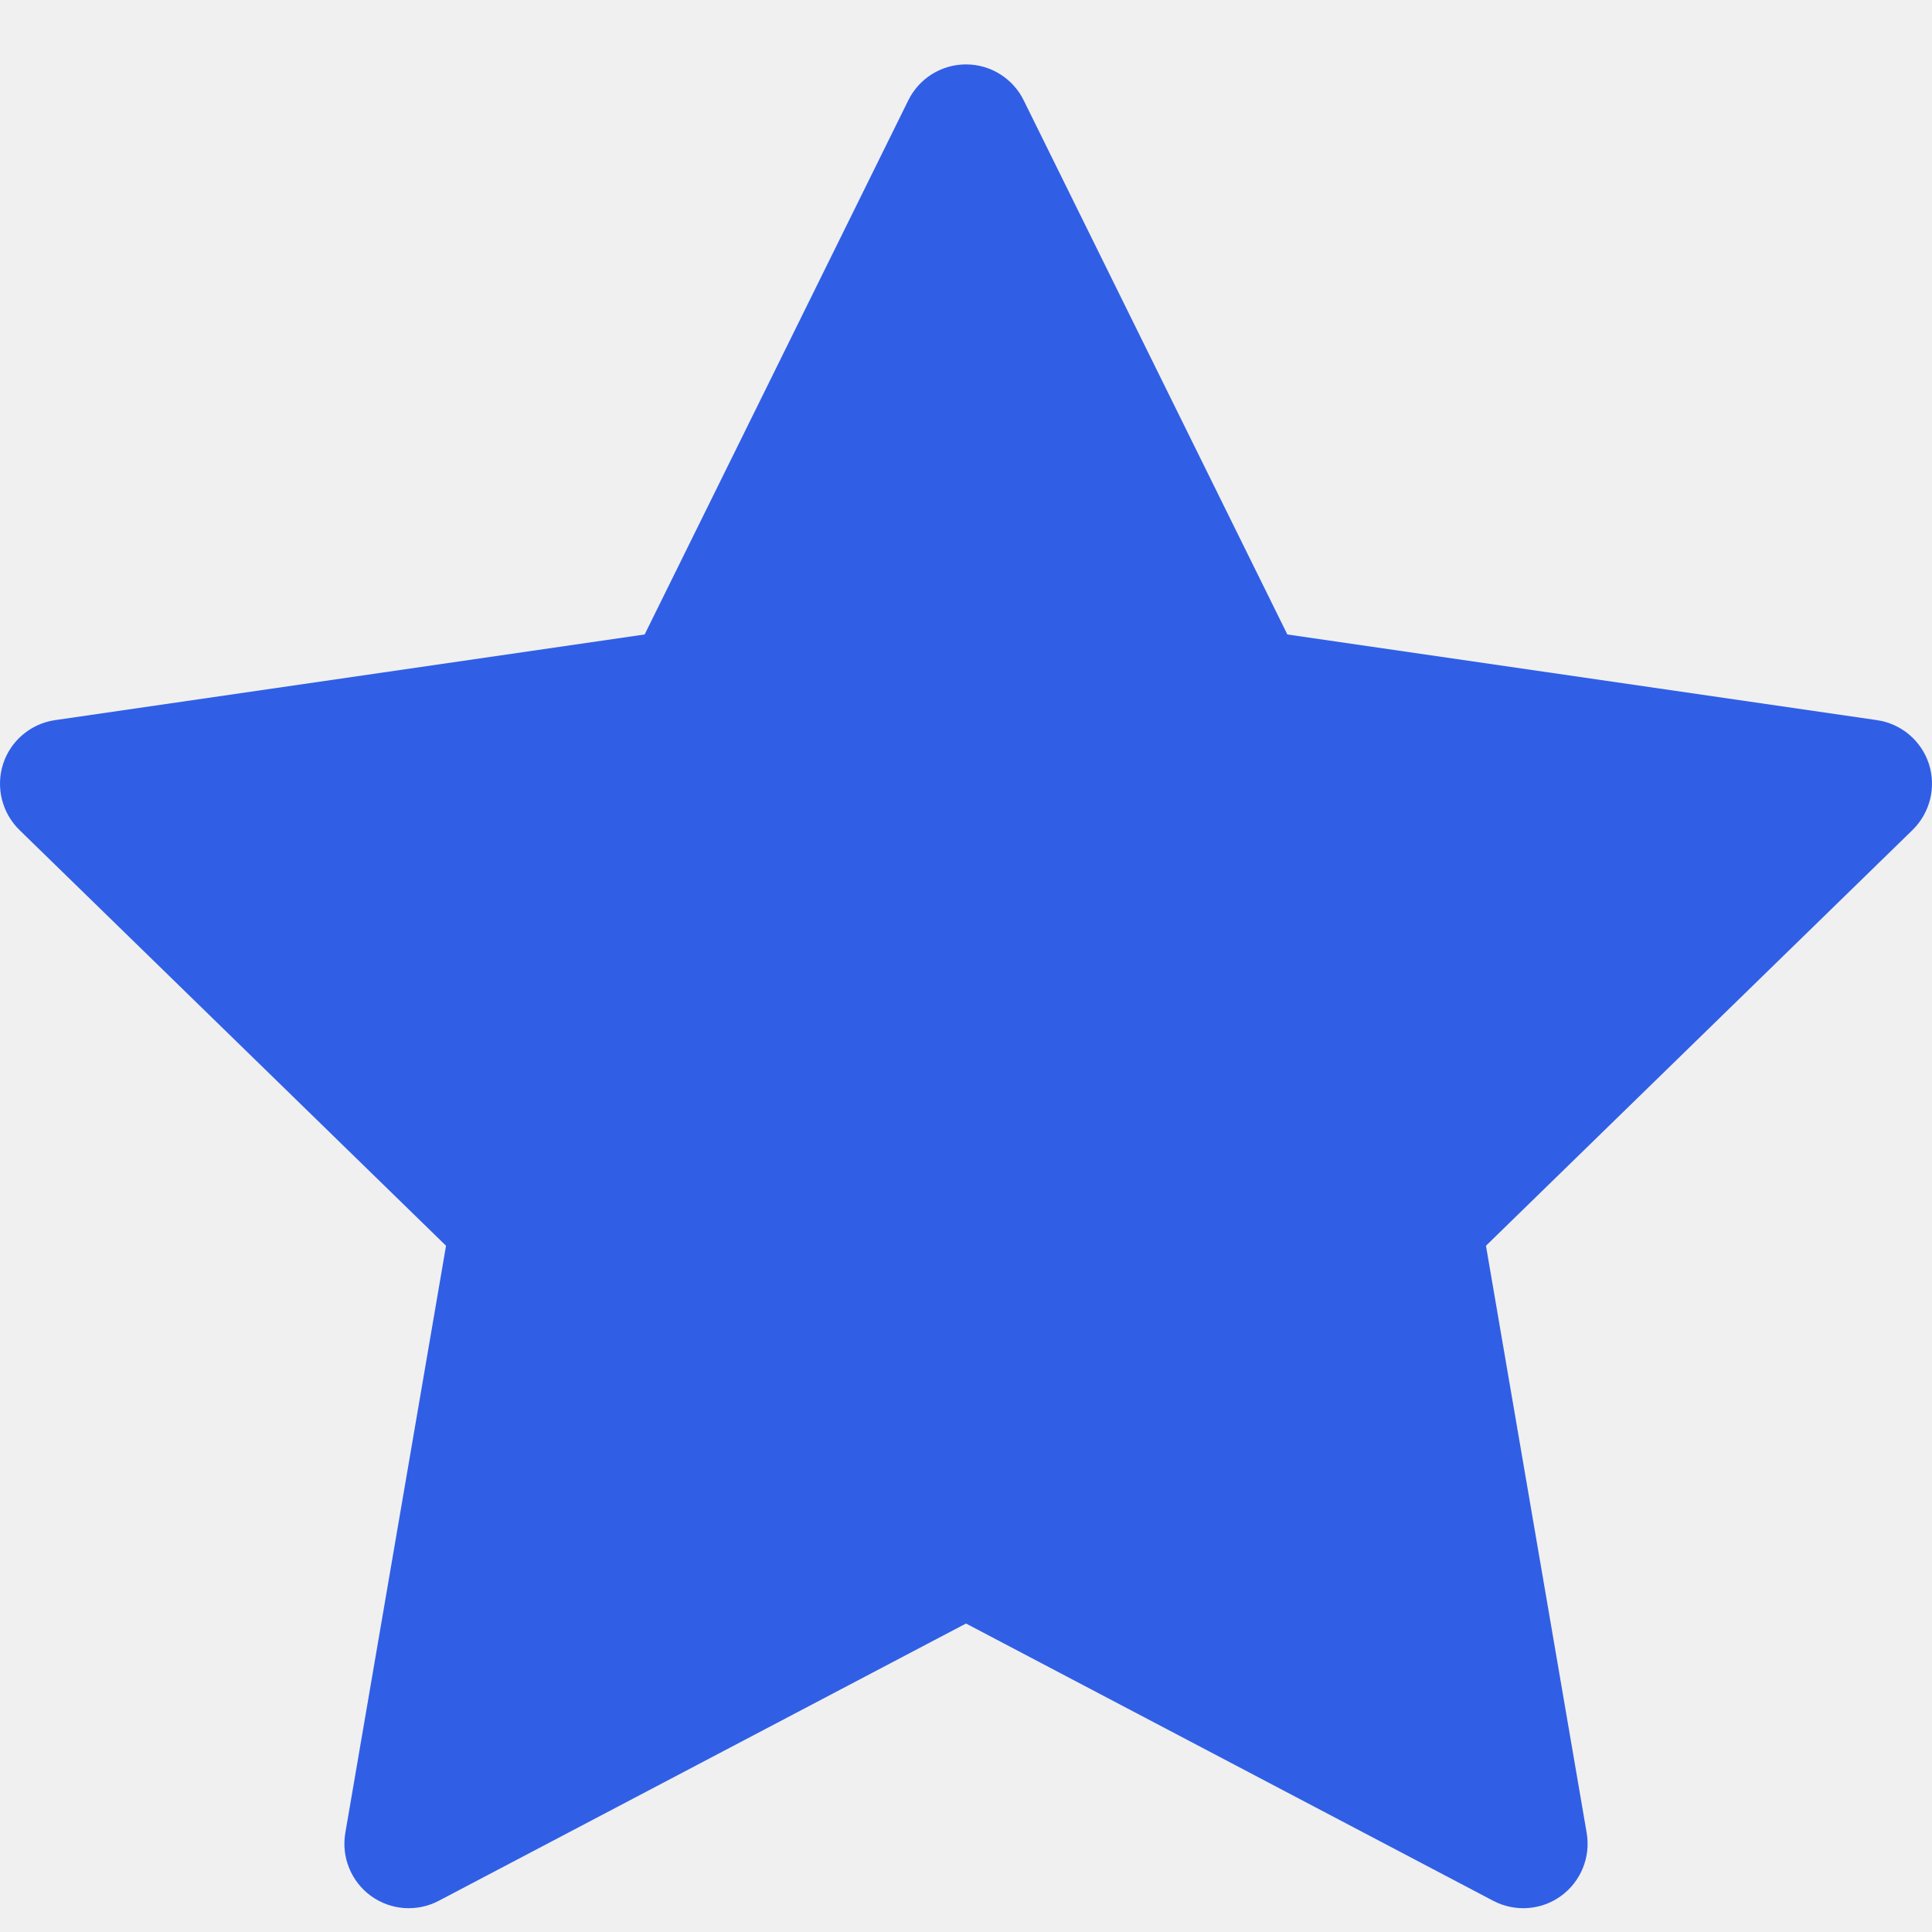
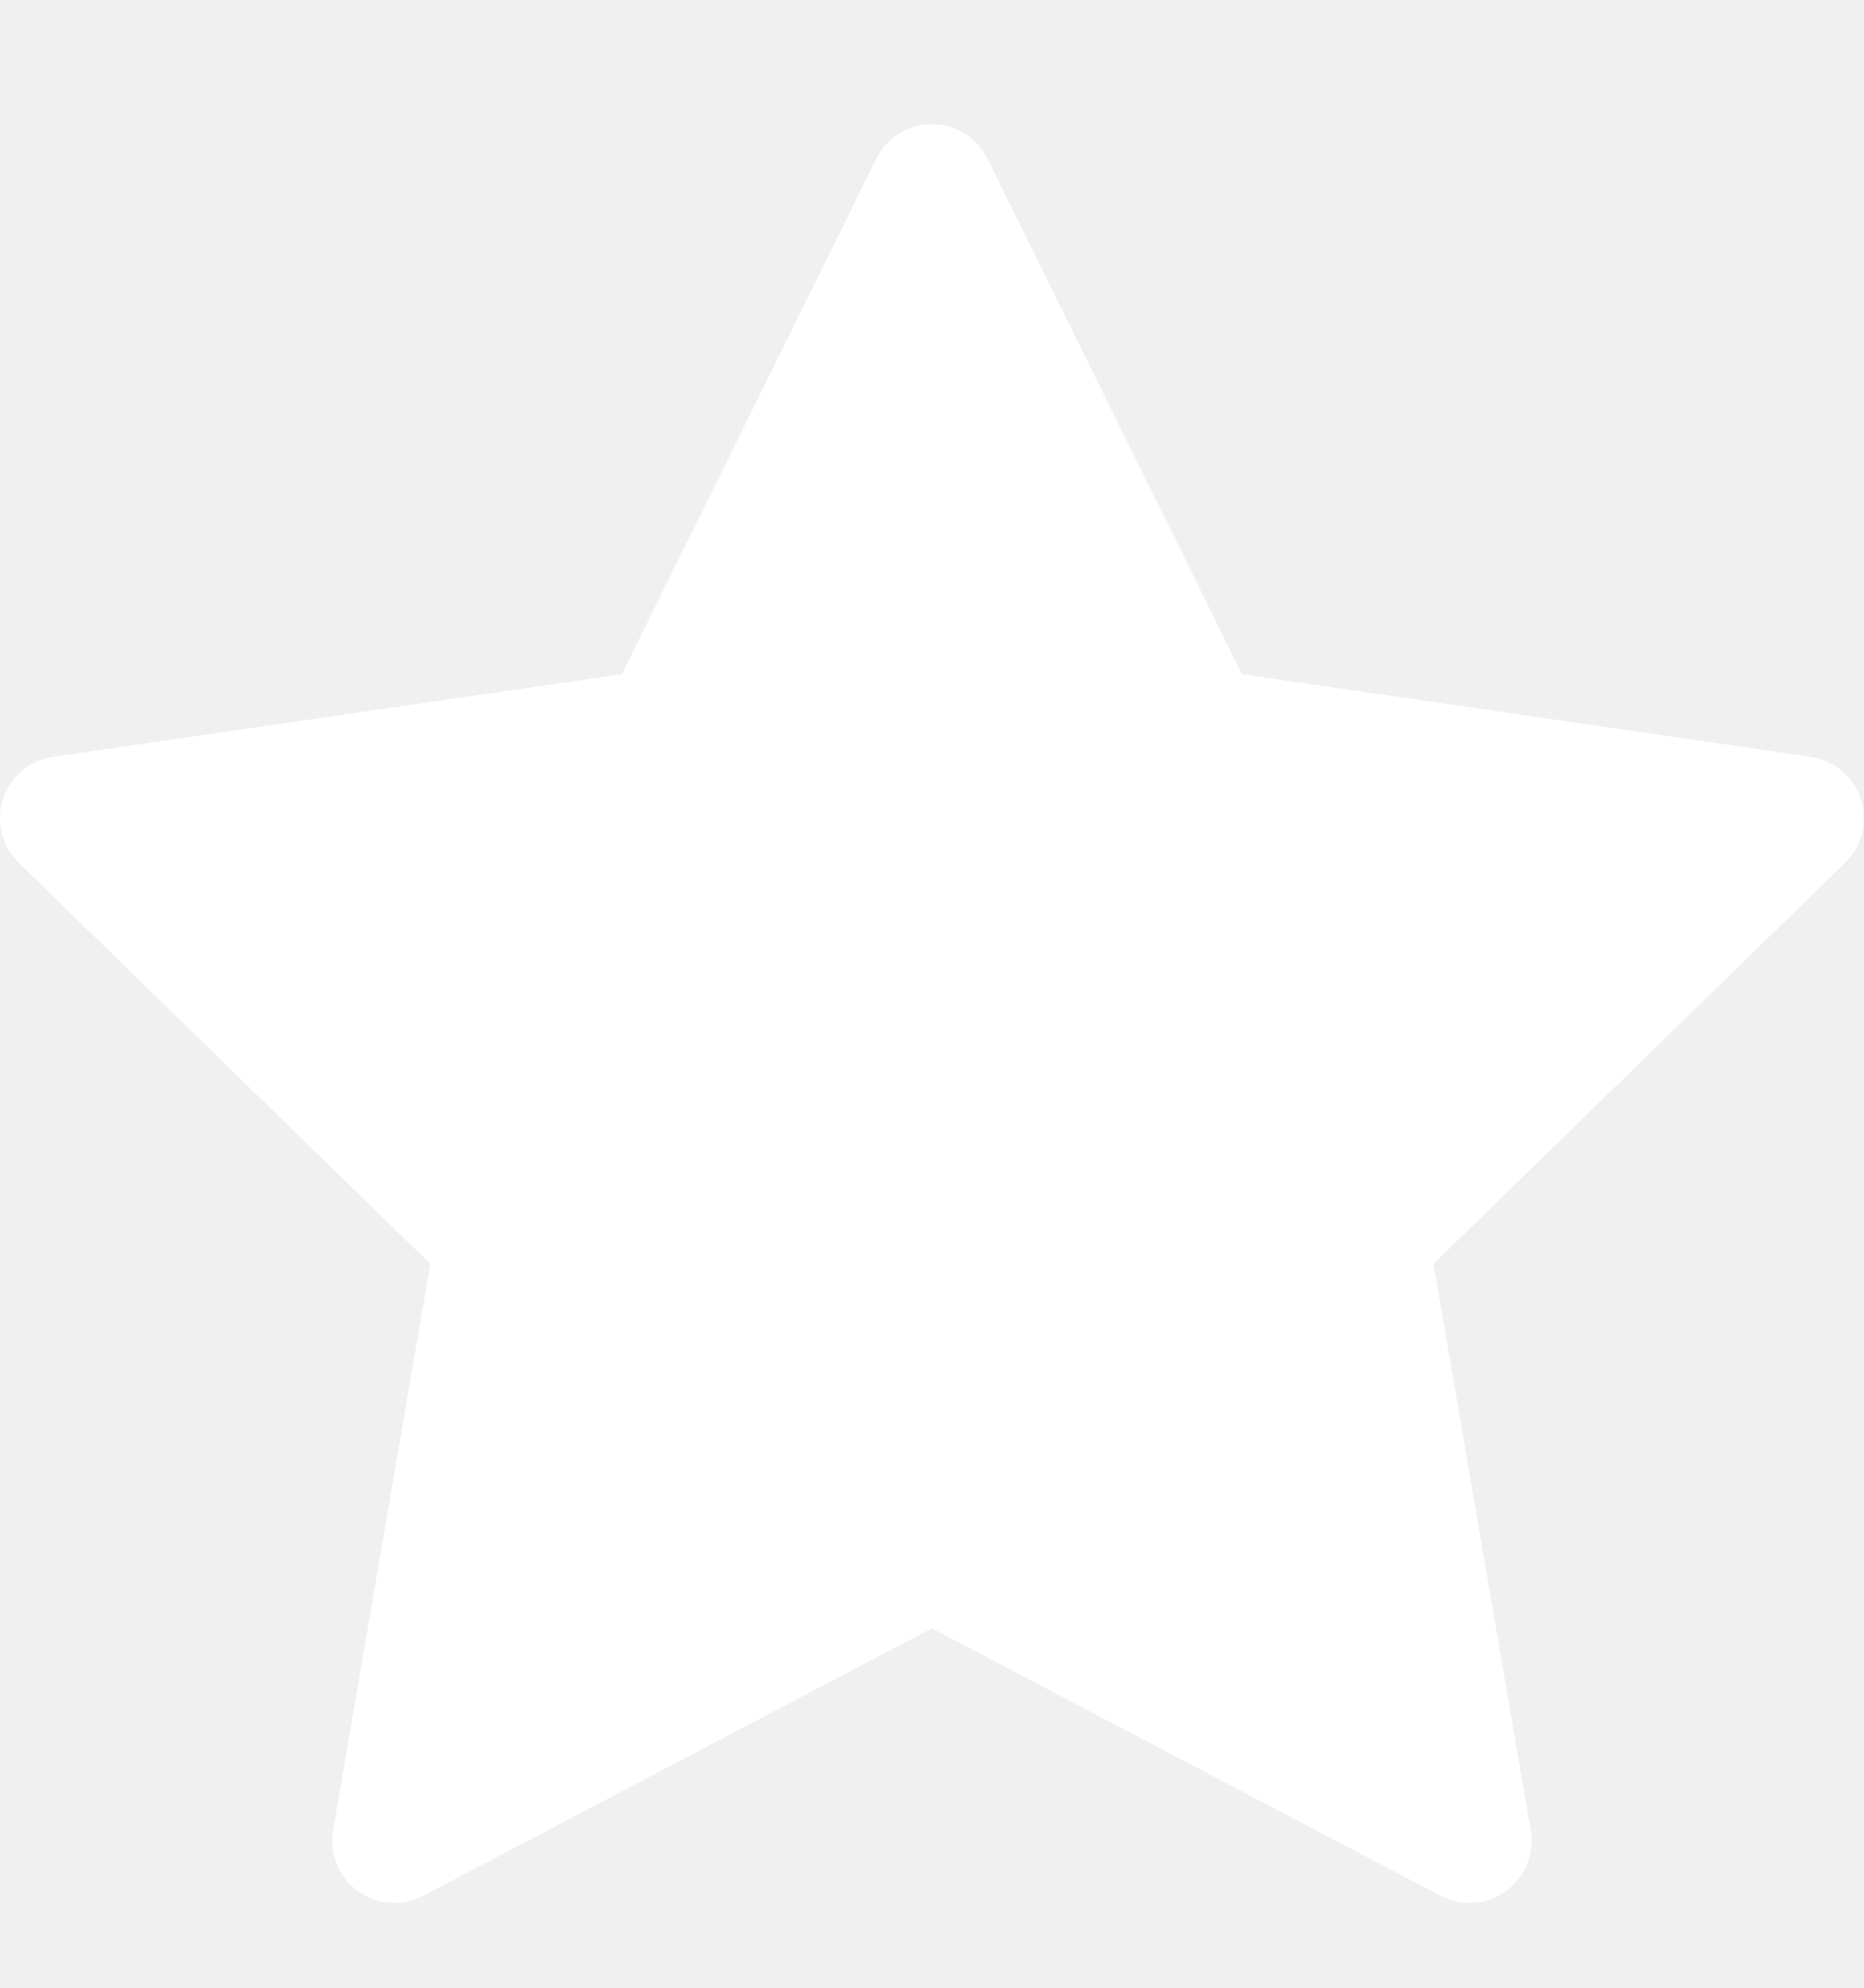
- <svg xmlns="http://www.w3.org/2000/svg" width="15" height="15" viewBox="0 0 15 15" fill="none">
-   <path d="M7.948 0.779C7.864 0.608 7.69 0.5 7.5 0.5C7.31 0.5 7.136 0.608 7.052 0.779L5.005 4.926L0.428 5.591C0.24 5.618 0.083 5.75 0.024 5.931C-0.034 6.112 0.015 6.311 0.151 6.444L3.463 9.672L2.681 14.231C2.649 14.418 2.726 14.608 2.88 14.72C3.034 14.832 3.238 14.846 3.406 14.758L7.5 12.605L11.594 14.758C11.762 14.846 11.966 14.832 12.12 14.72C12.274 14.608 12.351 14.418 12.319 14.231L11.537 9.672L14.849 6.444C14.985 6.311 15.034 6.112 14.976 5.931C14.917 5.75 14.76 5.618 14.572 5.591L9.995 4.926L7.948 0.779Z" fill="#305FE6" />
+ <svg xmlns="http://www.w3.org/2000/svg" width="15" height="16" viewBox="0 0 15 16" fill="none">
+   <path d="M7.948 1.279C7.864 1.108 7.69 1 7.5 1C7.31 1 7.136 1.108 7.052 1.279L5.005 5.426L0.428 6.091C0.24 6.118 0.083 6.25 0.024 6.431C-0.034 6.612 0.015 6.811 0.151 6.944L3.463 10.172L2.681 14.731C2.649 14.918 2.726 15.108 2.88 15.22C3.034 15.332 3.238 15.346 3.406 15.258L7.5 13.105L11.594 15.258C11.762 15.346 11.966 15.332 12.12 15.22C12.274 15.108 12.351 14.918 12.319 14.731L11.537 10.172L14.849 6.944C14.985 6.811 15.034 6.612 14.976 6.431C14.917 6.25 14.76 6.118 14.572 6.091L9.995 5.426L7.948 1.279Z" fill="white" />
</svg>
